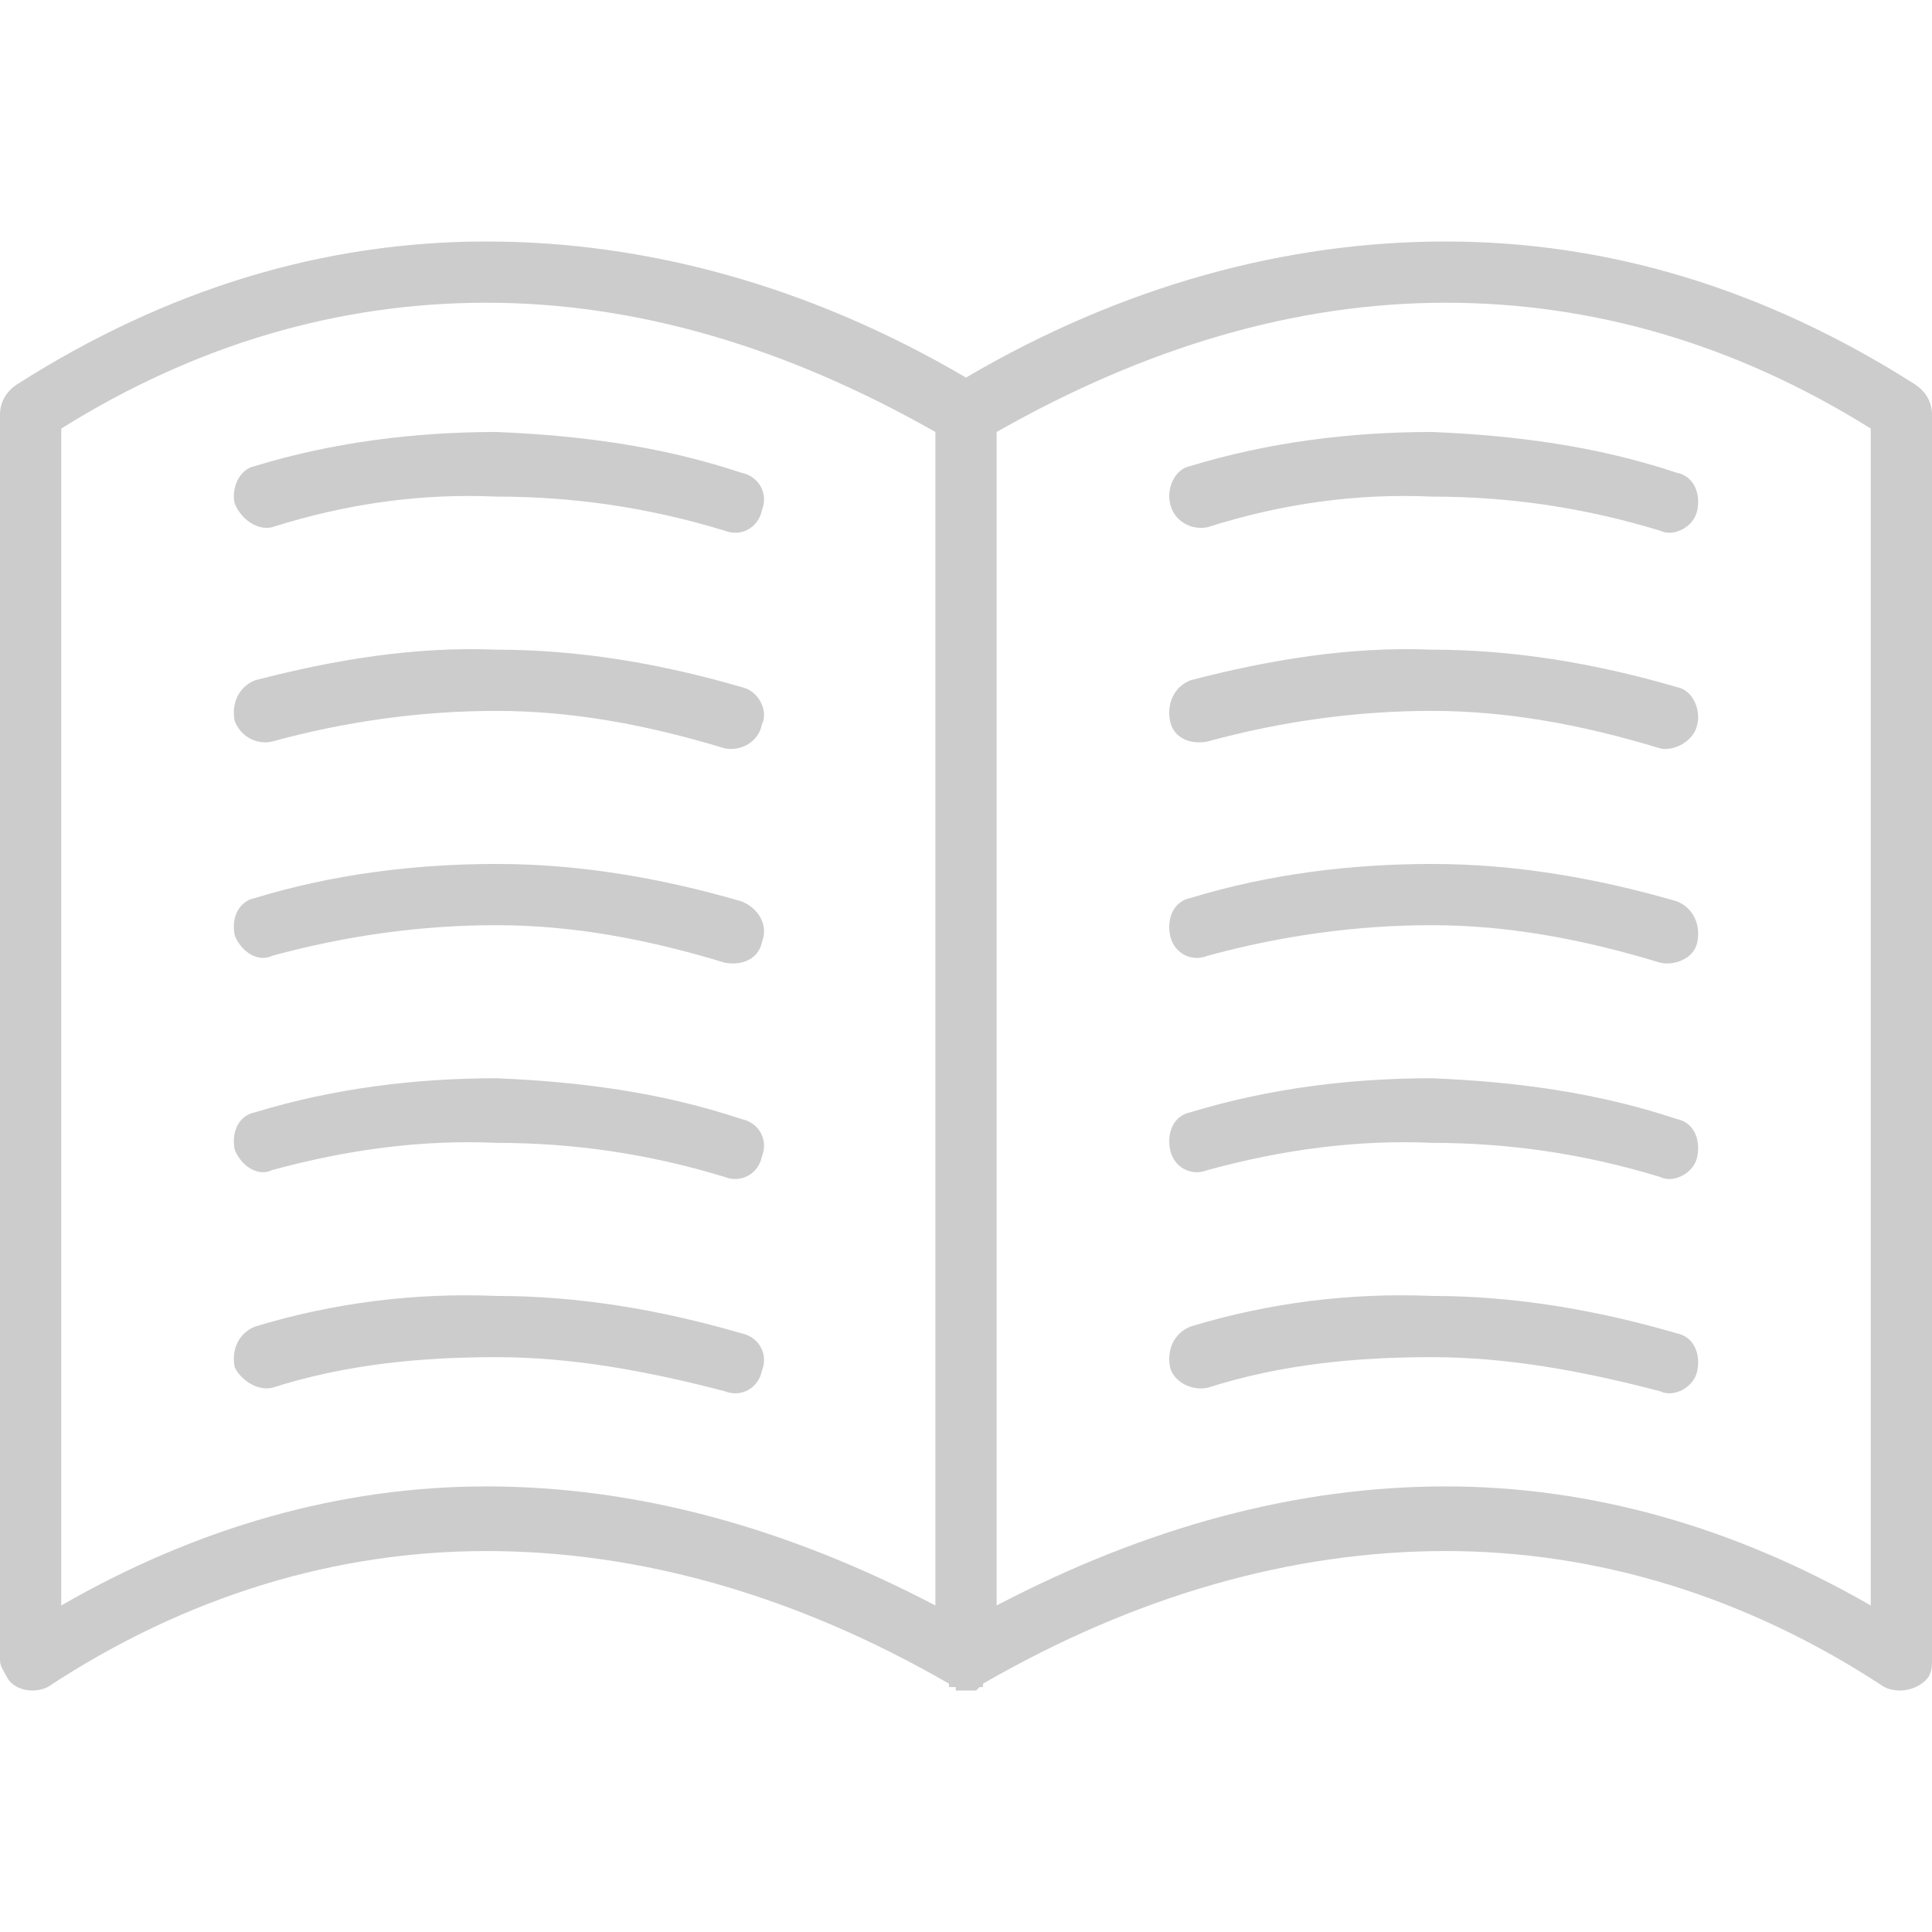
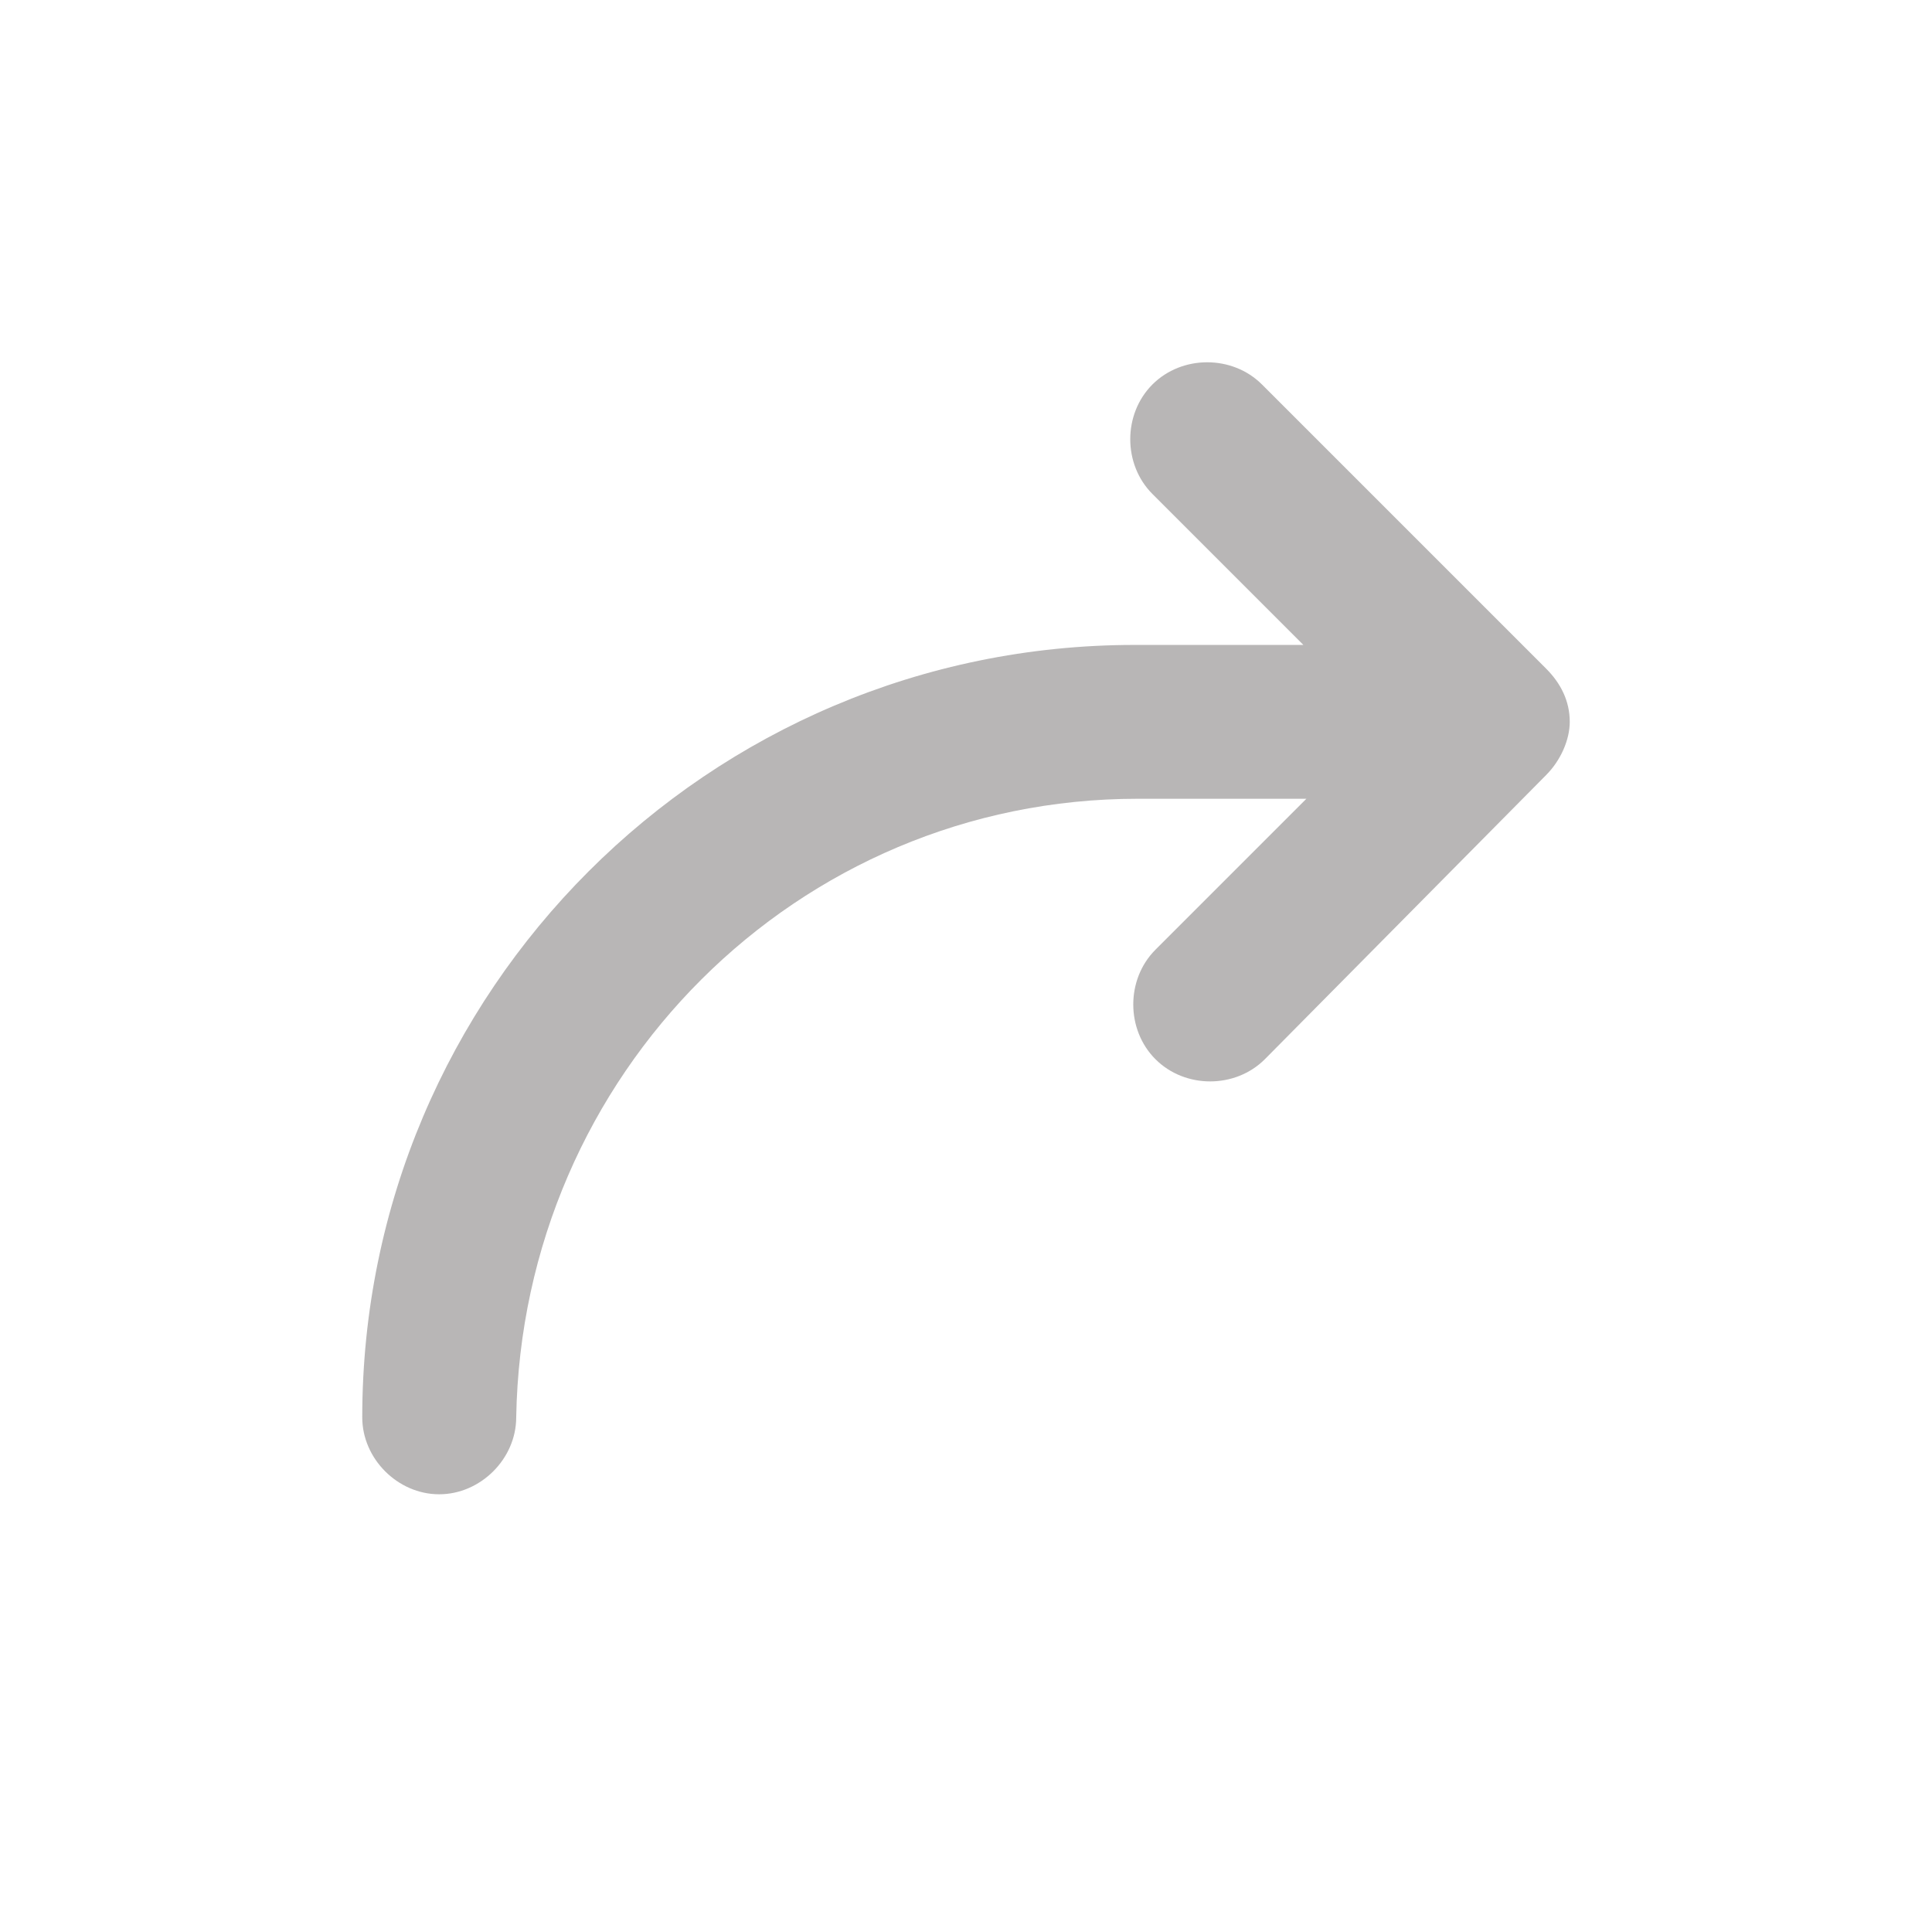
- <svg xmlns="http://www.w3.org/2000/svg" height="62px" style="shape-rendering:geometricPrecision; text-rendering:geometricPrecision; image-rendering:optimizeQuality; fill-rule:evenodd; clip-rule:evenodd" version="1.1" viewBox="0 0 0.568 0.568" width="62px" xml:space="preserve">
-   <defs>
-     <style type="text/css">
-    
-     .fil0 {fill:none}
-     .fil1 {fill:#CCCCCC;fill-rule:nonzero}
-    
-   </style>
-   </defs>
-   <g id="Layer_x0020_1">
-     <g id="_2340587733504">
-       <rect class="fil0" height="0.568" width="0.568" />
-       <path class="fil1" d="M0.293 0.472c0.044,-0.023 0.088,-0.035 0.132,-0.035 0.043,0 0.085,0.012 0.125,0.035l0 -0.346c-0.04,-0.025 -0.082,-0.037 -0.125,-0.037 -0.044,0 -0.088,0.013 -0.132,0.038l0 0.345zm0.062 -0.064c-0.005,0.001 -0.01,-0.002 -0.011,-0.006 -0.001,-0.005 0.001,-0.01 0.006,-0.012 0.023,-0.007 0.047,-0.01 0.071,-0.009 0.024,0 0.048,0.004 0.072,0.011 0.005,0.001 0.007,0.006 0.006,0.011 -0.001,0.005 -0.007,0.008 -0.011,0.006 -0.023,-0.006 -0.045,-0.01 -0.067,-0.01 -0.022,0 -0.044,0.002 -0.066,0.009zm0 -0.064c-0.005,0.002 -0.01,-0.001 -0.011,-0.006 -0.001,-0.005 0.001,-0.01 0.006,-0.011 0.023,-0.007 0.047,-0.01 0.071,-0.01 0.024,0.001 0.048,0.004 0.072,0.012 0.005,0.001 0.007,0.006 0.006,0.011 -0.001,0.005 -0.007,0.008 -0.011,0.006 -0.023,-0.007 -0.045,-0.01 -0.067,-0.01 -0.022,-0.001 -0.044,0.002 -0.066,0.008zm0 -0.063c-0.005,0.002 -0.01,-0.001 -0.011,-0.006 -0.001,-0.005 0.001,-0.01 0.006,-0.011 0.023,-0.007 0.047,-0.01 0.071,-0.01 0.024,0 0.048,0.004 0.072,0.011 0.005,0.002 0.007,0.007 0.006,0.012 -0.001,0.005 -0.007,0.007 -0.011,0.006 -0.023,-0.007 -0.045,-0.011 -0.067,-0.011 -0.022,0 -0.044,0.003 -0.066,0.009zm0 -0.063c-0.005,0.001 -0.01,-0.001 -0.011,-0.006 -0.001,-0.005 0.001,-0.01 0.006,-0.012 0.023,-0.006 0.047,-0.01 0.071,-0.009 0.024,0 0.048,0.004 0.072,0.011 0.005,0.001 0.007,0.007 0.006,0.011 -0.001,0.005 -0.007,0.008 -0.011,0.007 -0.023,-0.007 -0.045,-0.011 -0.067,-0.011 -0.022,0 -0.044,0.003 -0.066,0.009zm0 -0.063c-0.005,0.001 -0.01,-0.002 -0.011,-0.007 -0.001,-0.004 0.001,-0.01 0.006,-0.011 0.023,-0.007 0.047,-0.01 0.071,-0.01 0.024,0.001 0.048,0.004 0.072,0.012 0.005,0.001 0.007,0.006 0.006,0.011 -0.001,0.005 -0.007,0.008 -0.011,0.006 -0.023,-0.007 -0.045,-0.01 -0.067,-0.01 -0.022,-0.001 -0.044,0.002 -0.066,0.009zm-0.275 0.253c-0.004,0.001 -0.009,-0.002 -0.011,-0.006 -0.001,-0.005 0.001,-0.01 0.006,-0.012 0.023,-0.007 0.047,-0.01 0.071,-0.009 0.024,0 0.048,0.004 0.072,0.011 0.005,0.001 0.008,0.006 0.006,0.011 -0.001,0.005 -0.006,0.008 -0.011,0.006 -0.023,-0.006 -0.045,-0.01 -0.067,-0.01 -0.022,0 -0.044,0.002 -0.066,0.009zm0 -0.064c-0.004,0.002 -0.009,-0.001 -0.011,-0.006 -0.001,-0.005 0.001,-0.01 0.006,-0.011 0.023,-0.007 0.047,-0.01 0.071,-0.01 0.024,0.001 0.048,0.004 0.072,0.012 0.005,0.001 0.008,0.006 0.006,0.011 -0.001,0.005 -0.006,0.008 -0.011,0.006 -0.023,-0.007 -0.045,-0.01 -0.067,-0.01 -0.022,-0.001 -0.044,0.002 -0.066,0.008zm0 -0.063c-0.004,0.002 -0.009,-0.001 -0.011,-0.006 -0.001,-0.005 0.001,-0.01 0.006,-0.011 0.023,-0.007 0.047,-0.01 0.071,-0.01 0.024,0 0.048,0.004 0.072,0.011 0.005,0.002 0.008,0.007 0.006,0.012 -0.001,0.005 -0.006,0.007 -0.011,0.006 -0.023,-0.007 -0.045,-0.011 -0.067,-0.011 -0.022,0 -0.044,0.003 -0.066,0.009zm0 -0.063c-0.004,0.001 -0.009,-0.001 -0.011,-0.006 -0.001,-0.005 0.001,-0.01 0.006,-0.012 0.023,-0.006 0.047,-0.01 0.071,-0.009 0.024,0 0.048,0.004 0.072,0.011 0.005,0.001 0.008,0.007 0.006,0.011 -0.001,0.005 -0.006,0.008 -0.011,0.007 -0.023,-0.007 -0.045,-0.011 -0.067,-0.011 -0.022,0 -0.044,0.003 -0.066,0.009zm0 -0.063c-0.004,0.001 -0.009,-0.002 -0.011,-0.007 -0.001,-0.004 0.001,-0.01 0.006,-0.011 0.023,-0.007 0.047,-0.01 0.071,-0.01 0.024,0.001 0.048,0.004 0.072,0.012 0.005,0.001 0.008,0.006 0.006,0.011 -0.001,0.005 -0.006,0.008 -0.011,0.006 -0.023,-0.007 -0.045,-0.01 -0.067,-0.01 -0.022,-0.001 -0.044,0.002 -0.066,0.009zm0.199 0.34l0 0c-0.045,-0.026 -0.091,-0.039 -0.136,-0.039 -0.044,0 -0.088,0.013 -0.129,0.04 -0.004,0.002 -0.01,0.001 -0.012,-0.003 -0.001,-0.002 -0.002,-0.003 -0.002,-0.005l0 0 0 -0.366c0,-0.004 0.002,-0.007 0.005,-0.009 0.044,-0.028 0.09,-0.042 0.138,-0.042 0.047,0 0.095,0.013 0.141,0.04 0.046,-0.027 0.094,-0.04 0.141,-0.04 0.048,0 0.094,0.014 0.138,0.042 0.003,0.002 0.005,0.005 0.005,0.009l0 0.366 0 0c0,0.002 0,0.003 -0.001,0.005 -0.003,0.004 -0.009,0.005 -0.013,0.003 -0.041,-0.027 -0.085,-0.04 -0.129,-0.04 -0.045,0 -0.091,0.013 -0.136,0.039l0 0 0 0 0 0.001 0 0 0 0 0 0 0 0 0 0 0 0 0 0 0 0 0 0 0 0 0 0 0 0 0 0 0 0 -0.001 0 0 0 0 0 0 0 0 0 0 0 0 0 0 0 0 0 0 0 0 0 0 0 0 0 0 0 0 0 0 0 0 0 -0.001 0.001 0 0 0 0 0 0 0 0 0 0 0 0 0 0 0 0 0 0 0 0 0 0 0 0 0 0 0 0 0 0 0 0 -0.001 0 0 0 0 0 0 0 0 0 0 0 0 0 0 0 0 0 0 0 0 0 0 0 0 0 0 0 -0.001 0 0 0 0 0 0 0 0 0 0 0 0 0 0 0 0 0 0 0 0 0 0 0 0 0 0 0 0 0 0 0 -0.001 0 0 0 0 0 0 0 0 0 0 0 0 0 0 0 0 0 0 0 0 0 0 0 0 0 0 0 -0.001 0 0 0 0 0 0 0 0 0 0 0 0 0 0 0 0 0 0 0 0 0 0 0 0 0 0 0 0 0 -0.001 0 0 0 0 0 0 0 0 0 0 0 0 0 0 0 0 0 0 0 0 0 0 0 0 0 0 0 0 0 0 0 -0.001 0 0 0 0 0 0 0 0 0 0 0 0 0 0 0 0 0 0 0 0 0 0 0 0 0 0 0 0 0 0 -0.001 -0.001 0 0 0 0 0 0 0 0 0 0 0 0 0 0 0 0 0 0 0 0 0 0 0 0 0 0 0 0 0 0 0 0 0 -0.001 0 0 0 0 0 0 0 0 0 0 0 0 0 0 0 0 0 0 0 0 0 0 0 0 0 0 0 0 -0.001 0 0zm-0.136 -0.058c0.044,0 0.088,0.012 0.132,0.035l0 -0.345c-0.044,-0.025 -0.088,-0.038 -0.132,-0.038 -0.043,0 -0.085,0.012 -0.125,0.037l0 0.346c0.04,-0.023 0.082,-0.035 0.125,-0.035z" />
-     </g>
+ <svg xmlns="http://www.w3.org/2000/svg" width="16px" height="16px" viewBox="0 0 16 16" version="1.1">
+   <g id="Page-1" stroke="none" stroke-width="1" fill="none" fill-rule="evenodd">
+     <path d="M12.804,6.419 C12.926,6.297 13,6.125 13,5.978 C13,5.806 12.926,5.659 12.804,5.537 L10.451,3.184 C10.206,2.939 9.789,2.939 9.544,3.184 C9.299,3.429 9.299,3.846 9.544,4.091 L10.794,5.341 L9.397,5.341 C5.868,5.341 3,8.208 3,11.738 C3,12.081 3.294,12.375 3.637,12.375 C3.98,12.375 4.275,12.081 4.275,11.738 C4.324,8.895 6.603,6.615 9.422,6.615 L10.819,6.615 L9.569,7.865 C9.324,8.11 9.324,8.527 9.569,8.772 C9.814,9.017 10.23,9.017 10.475,8.772 L12.804,6.419 Z" id="Path" fill="#B8B6B6" fill-rule="nonzero" />
  </g>
</svg>
